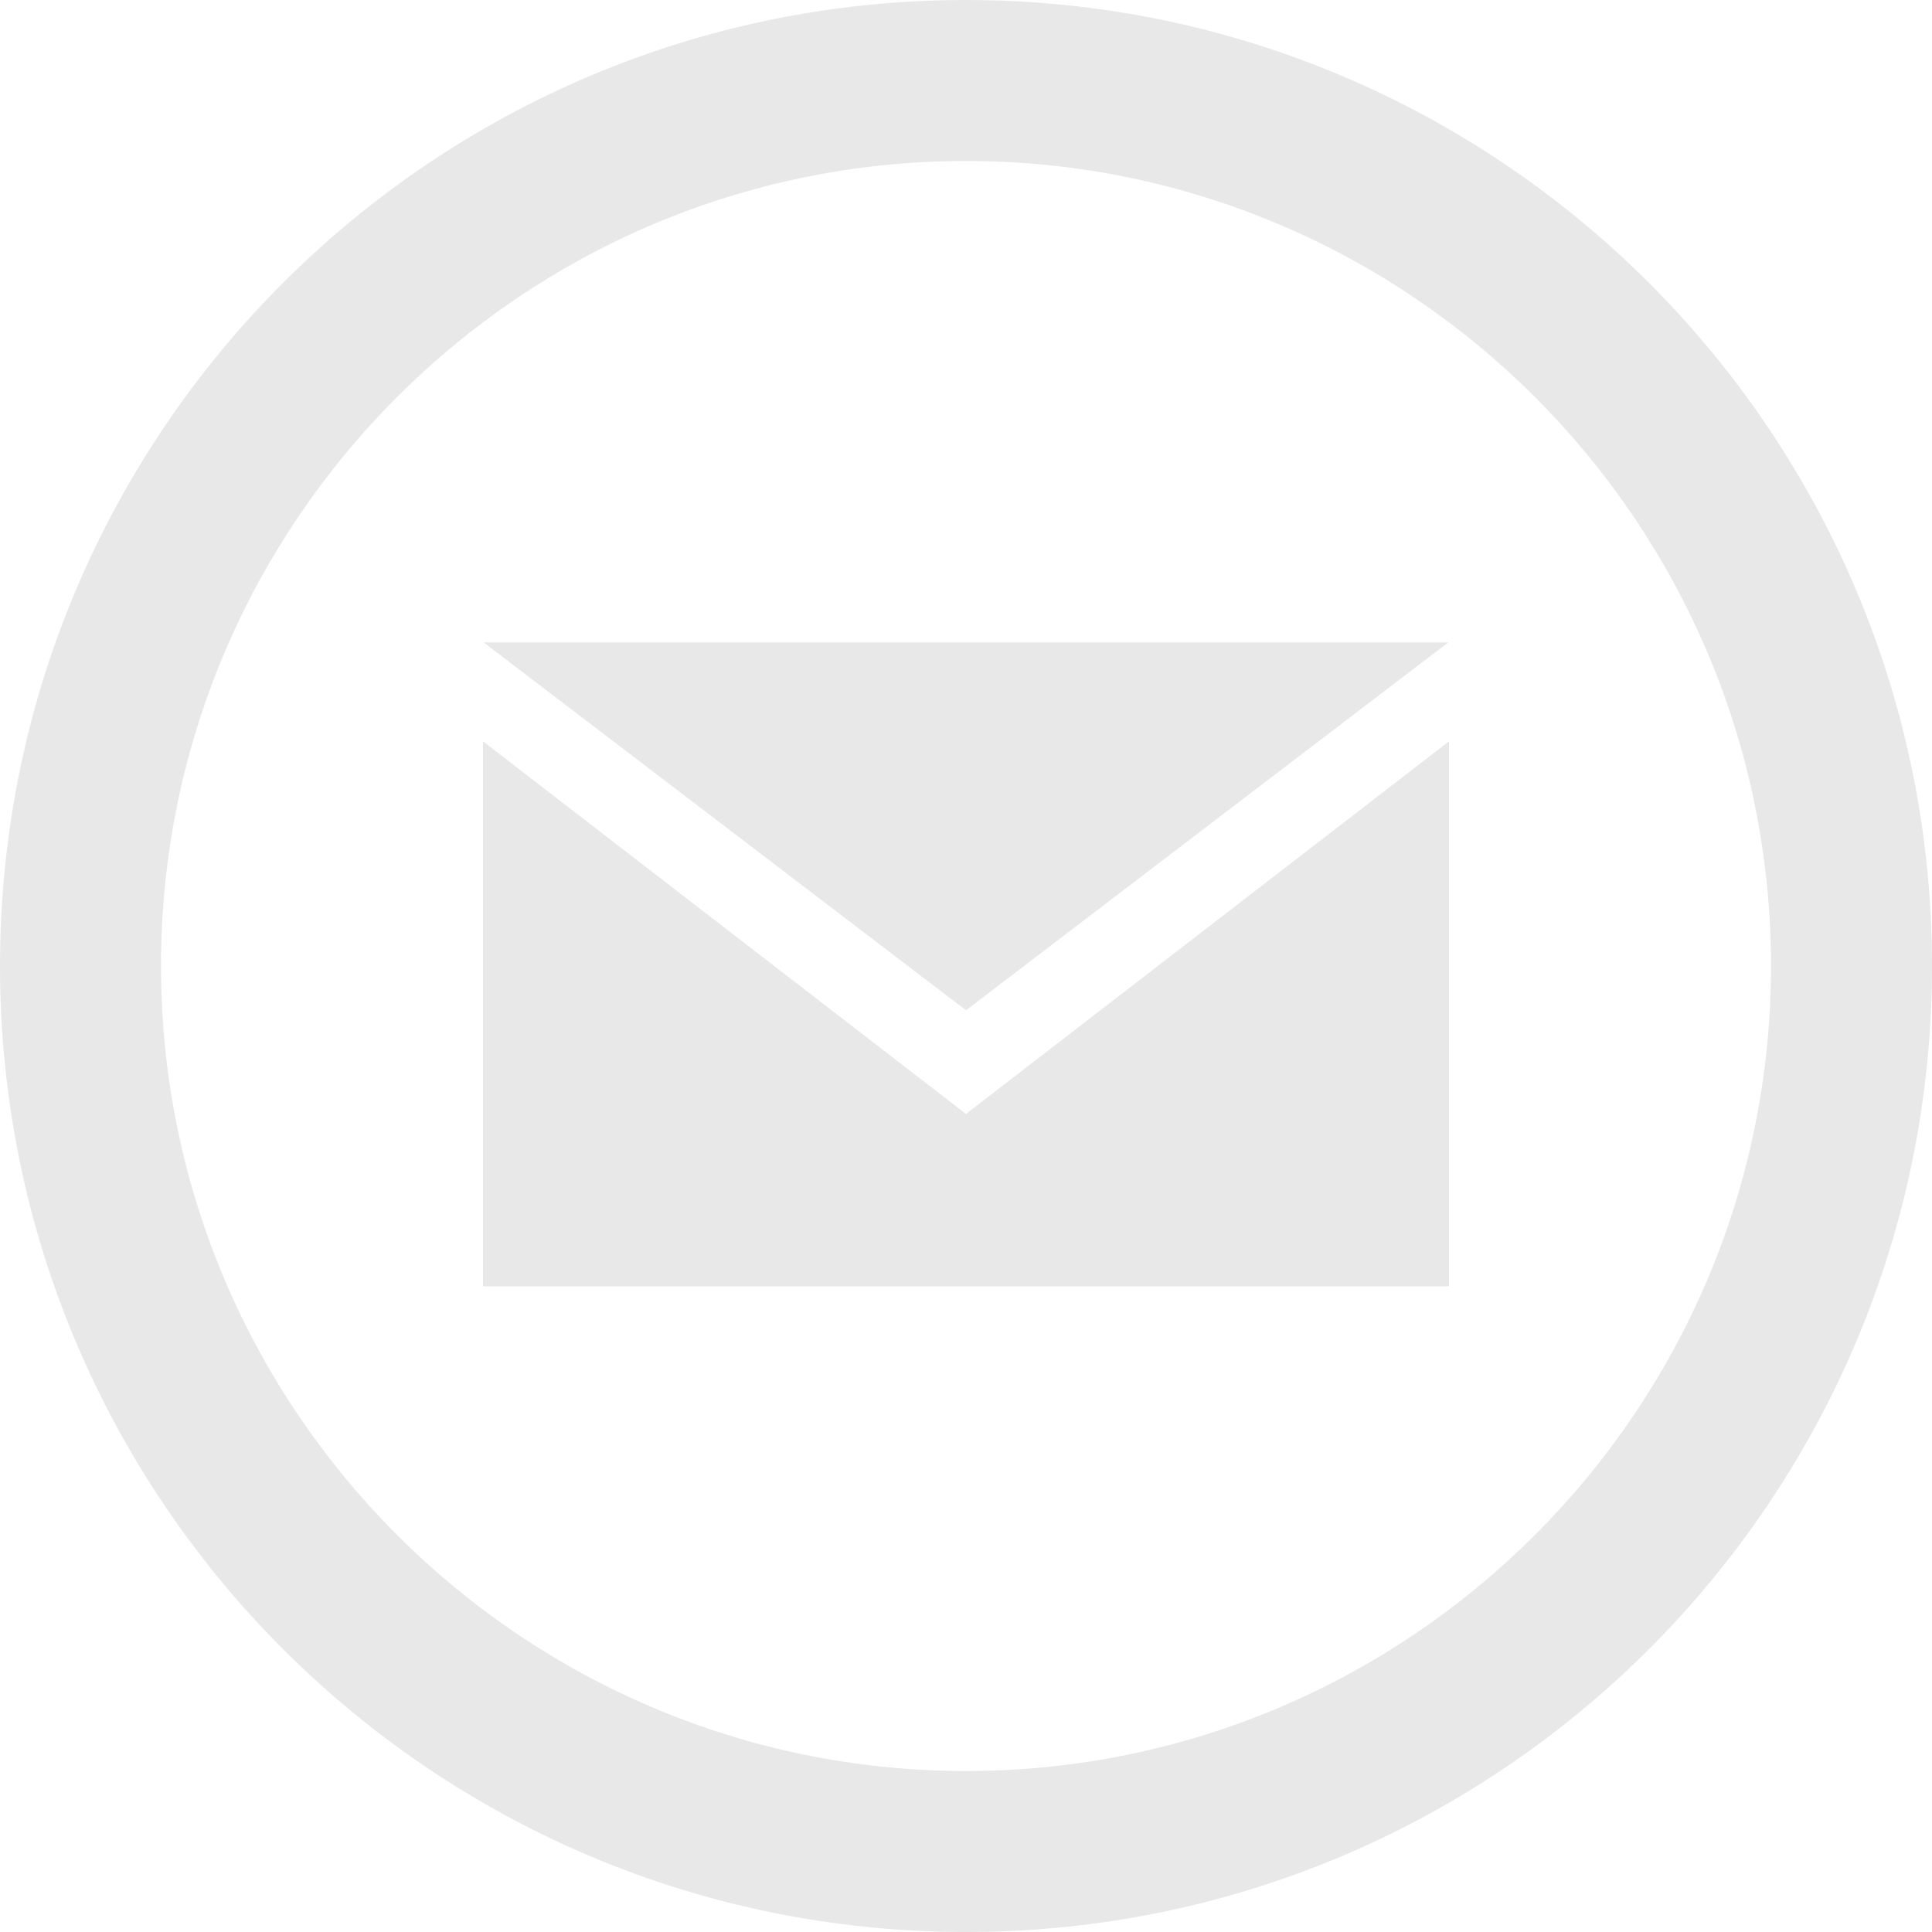
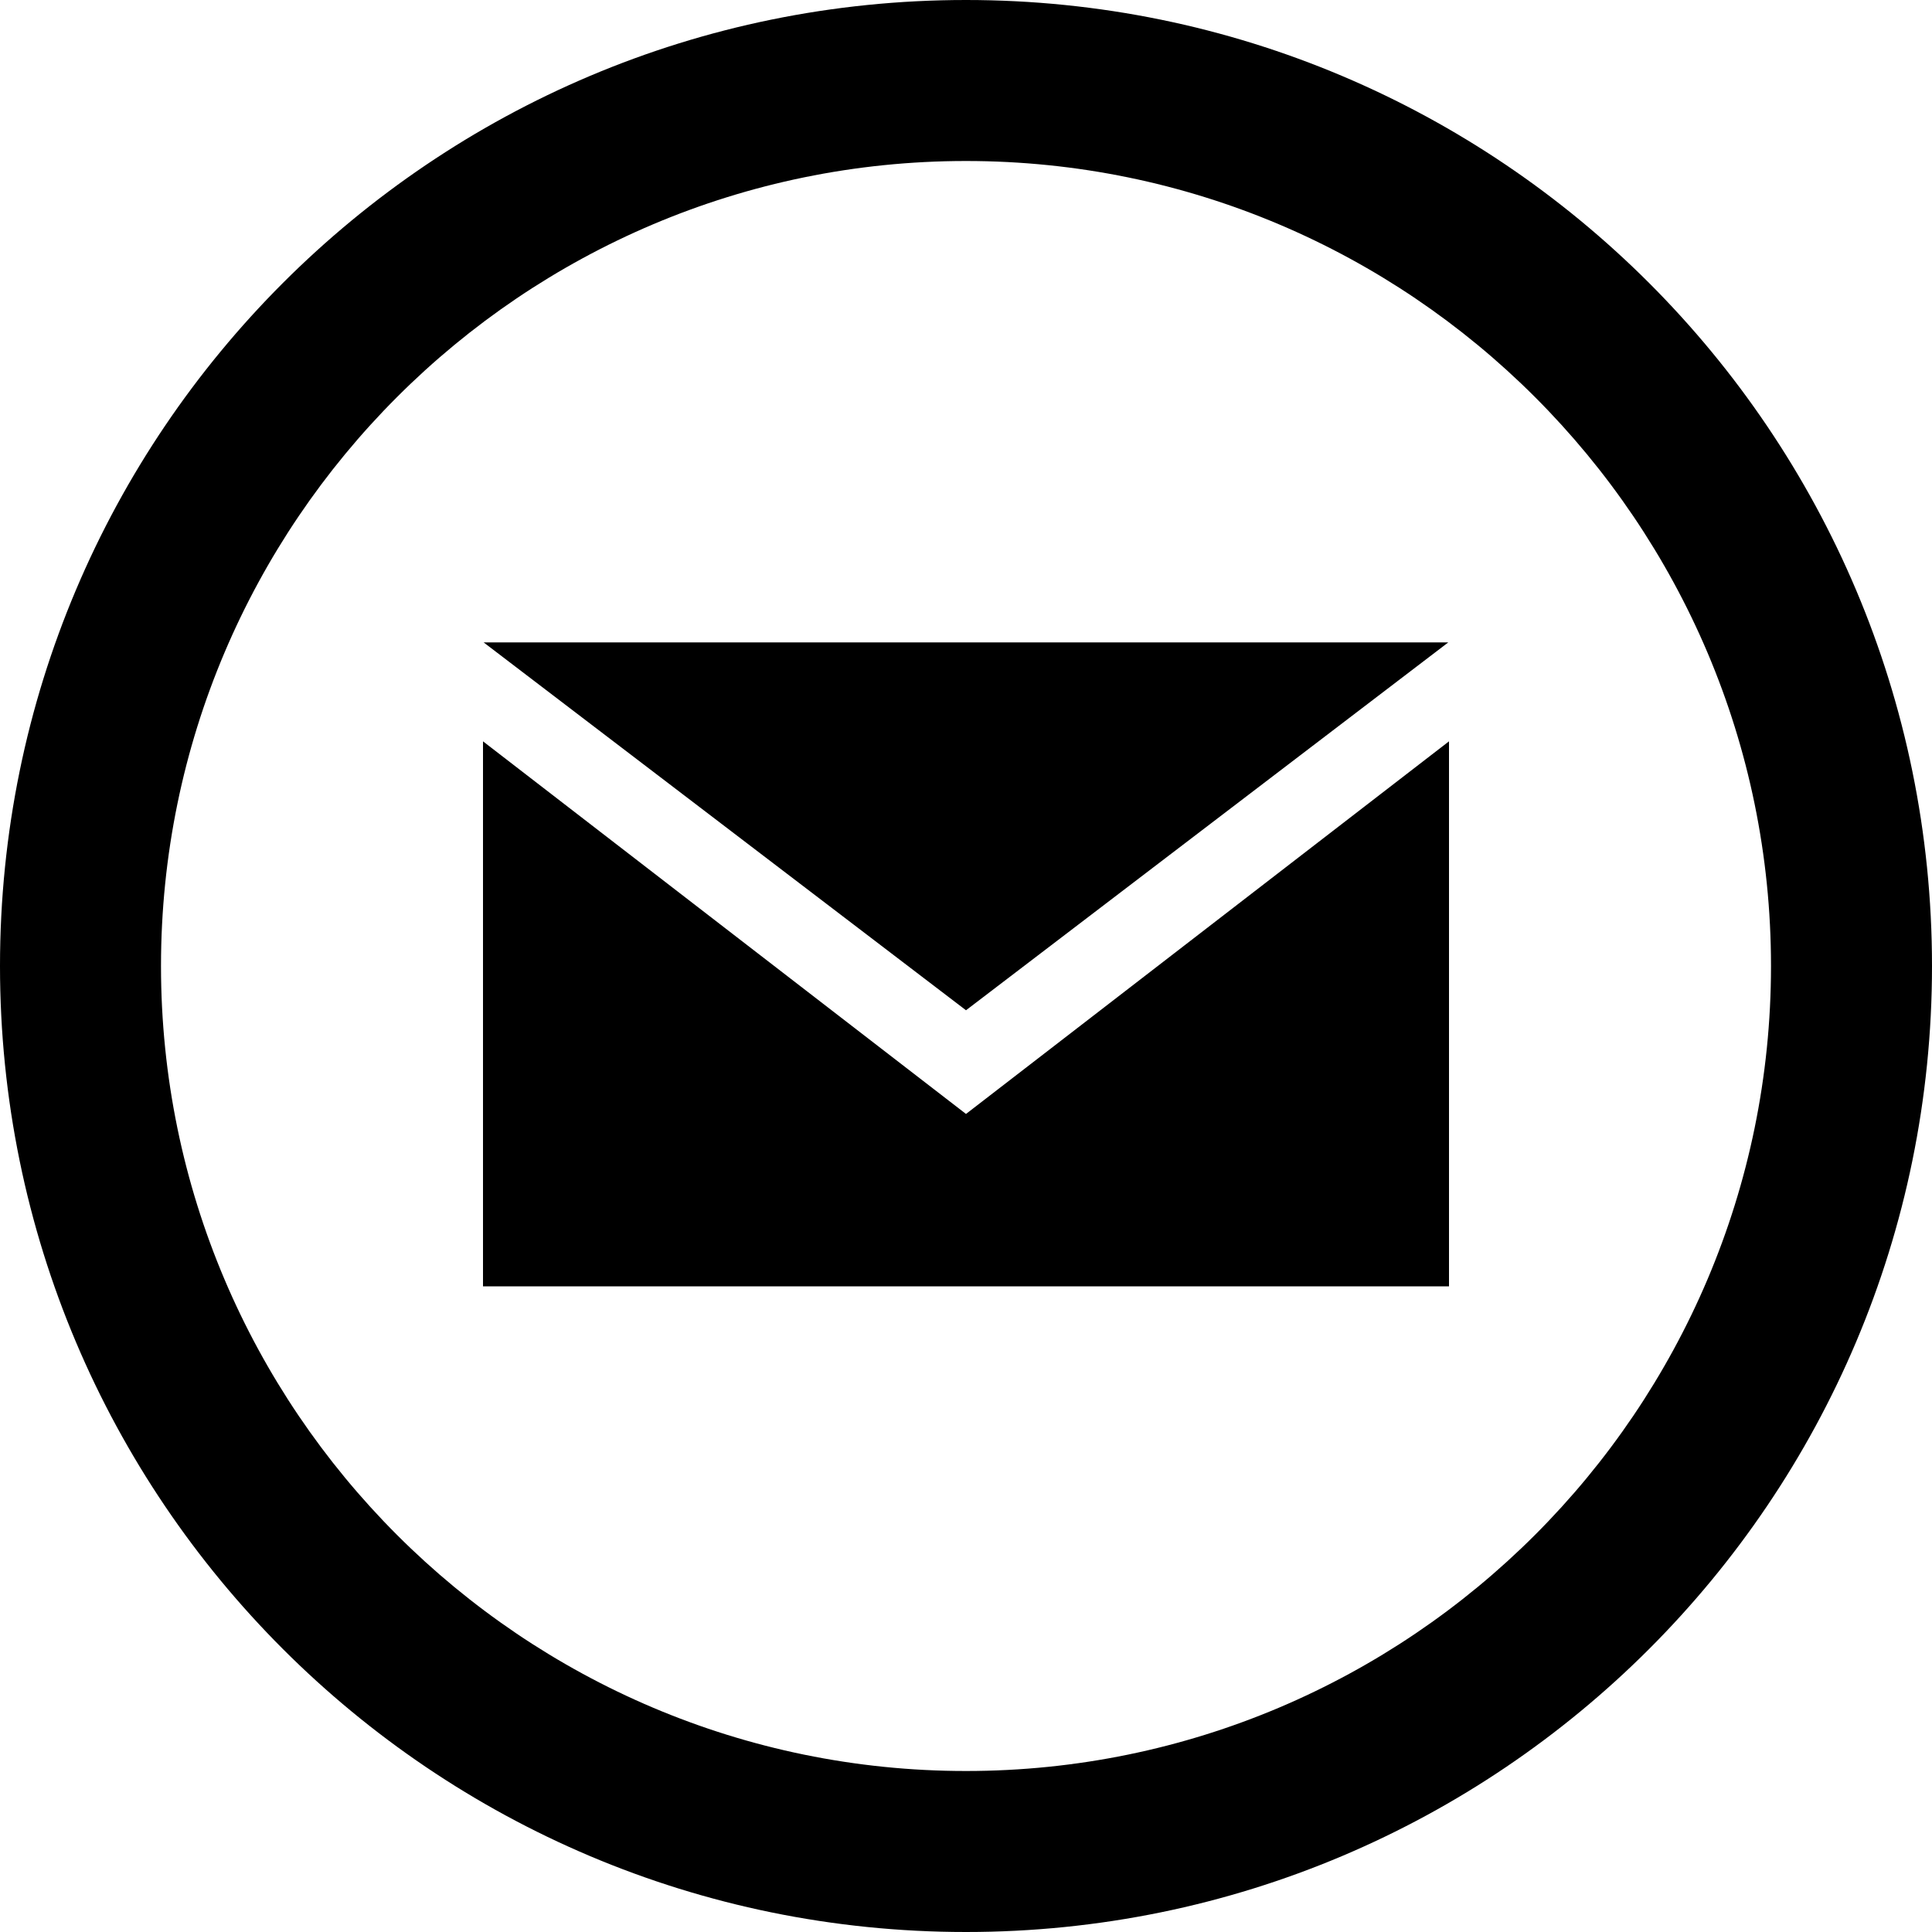
<svg xmlns="http://www.w3.org/2000/svg" viewBox="0 0 45 45" fill="none">
-   <path d="M22.5 3.75C32.839 3.75 41.25 12.161 41.25 22.5C41.25 32.839 32.839 41.25 22.5 41.25C12.161 41.25 3.75 32.839 3.75 22.5C3.75 12.161 12.161 3.75 22.5 3.75ZM22.5 0C10.074 0 0 10.074 0 22.5C0 34.926 10.074 45 22.5 45C34.926 45 45 34.926 45 22.5C45 10.074 34.926 0 22.5 0ZM22.5 23.531L11.265 14.963H33.733L22.5 23.531ZM22.5 25.946L11.25 17.267V29.962H33.75V17.267L22.5 25.946Z" fill="#E8E8E8" />
+   <path d="M22.5 3.75C32.839 3.75 41.25 12.161 41.25 22.5C41.25 32.839 32.839 41.25 22.5 41.25C12.161 41.25 3.75 32.839 3.75 22.5C3.75 12.161 12.161 3.75 22.5 3.75ZM22.5 0C10.074 0 0 10.074 0 22.5C0 34.926 10.074 45 22.5 45C34.926 45 45 34.926 45 22.5C45 10.074 34.926 0 22.5 0ZM22.5 23.531L11.265 14.963H33.733L22.5 23.531ZM22.5 25.946L11.25 17.267V29.962H33.75V17.267L22.5 25.946Z" fill="currentColor" />
</svg>
